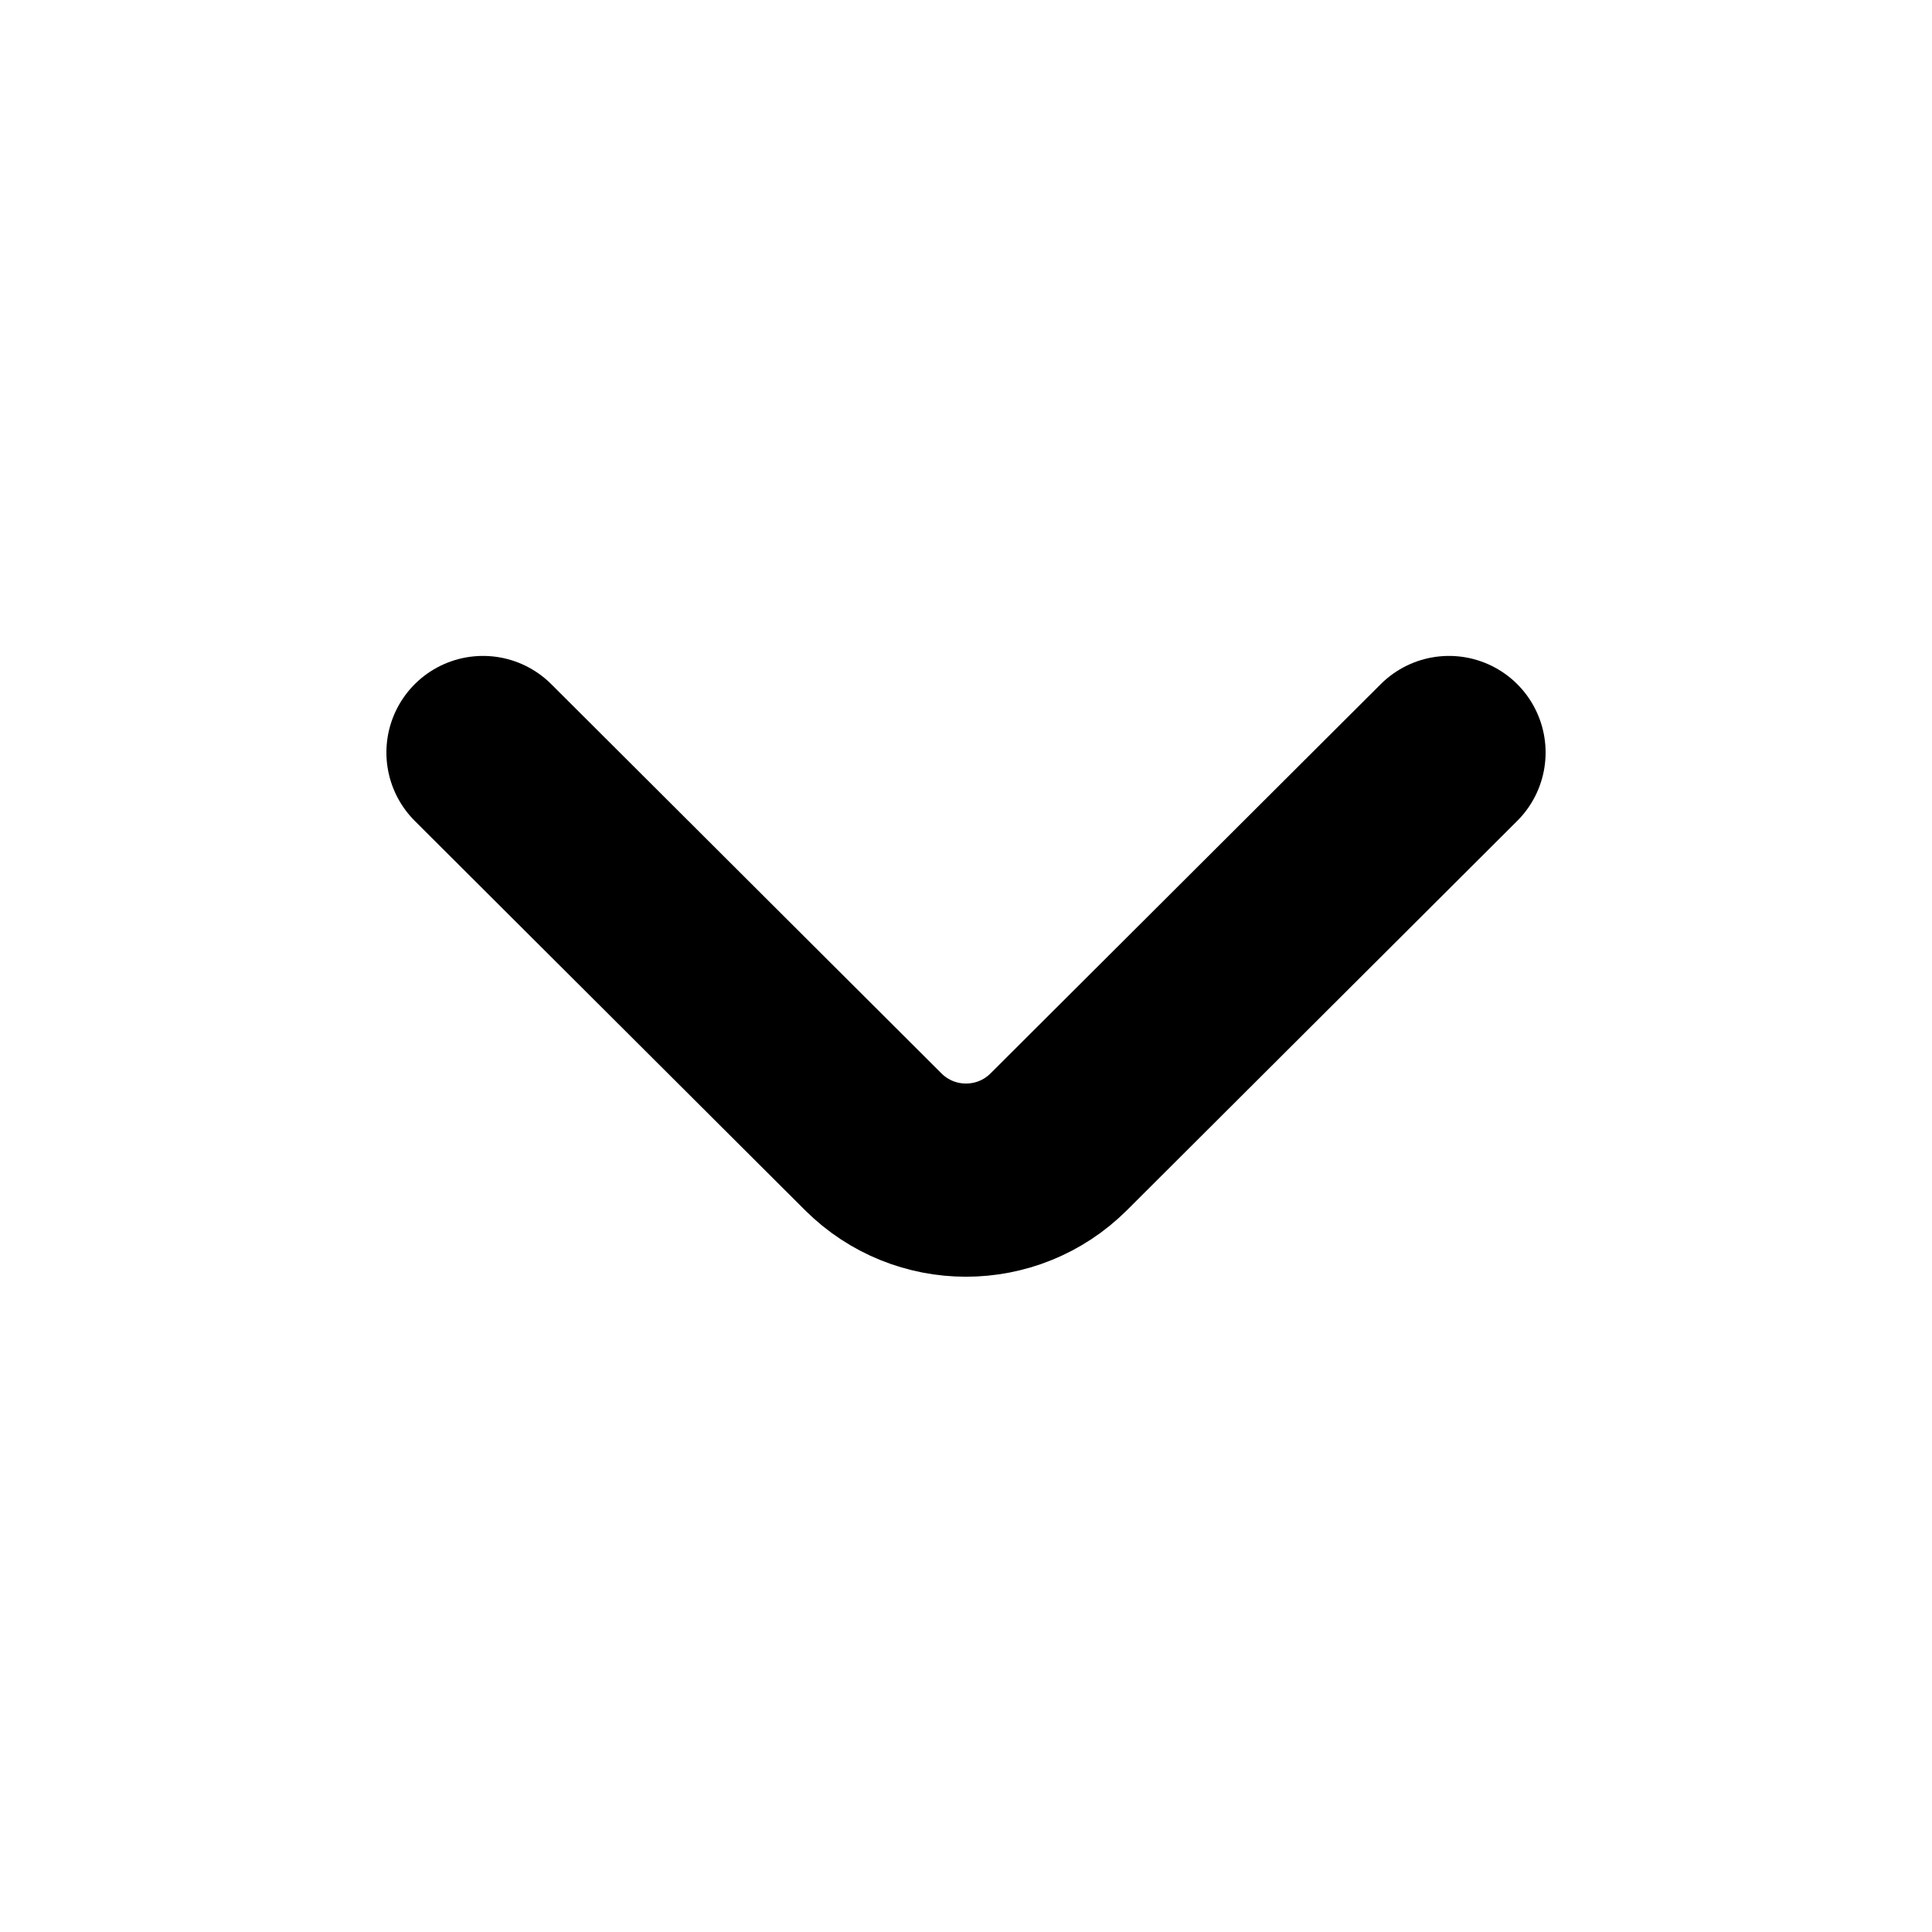
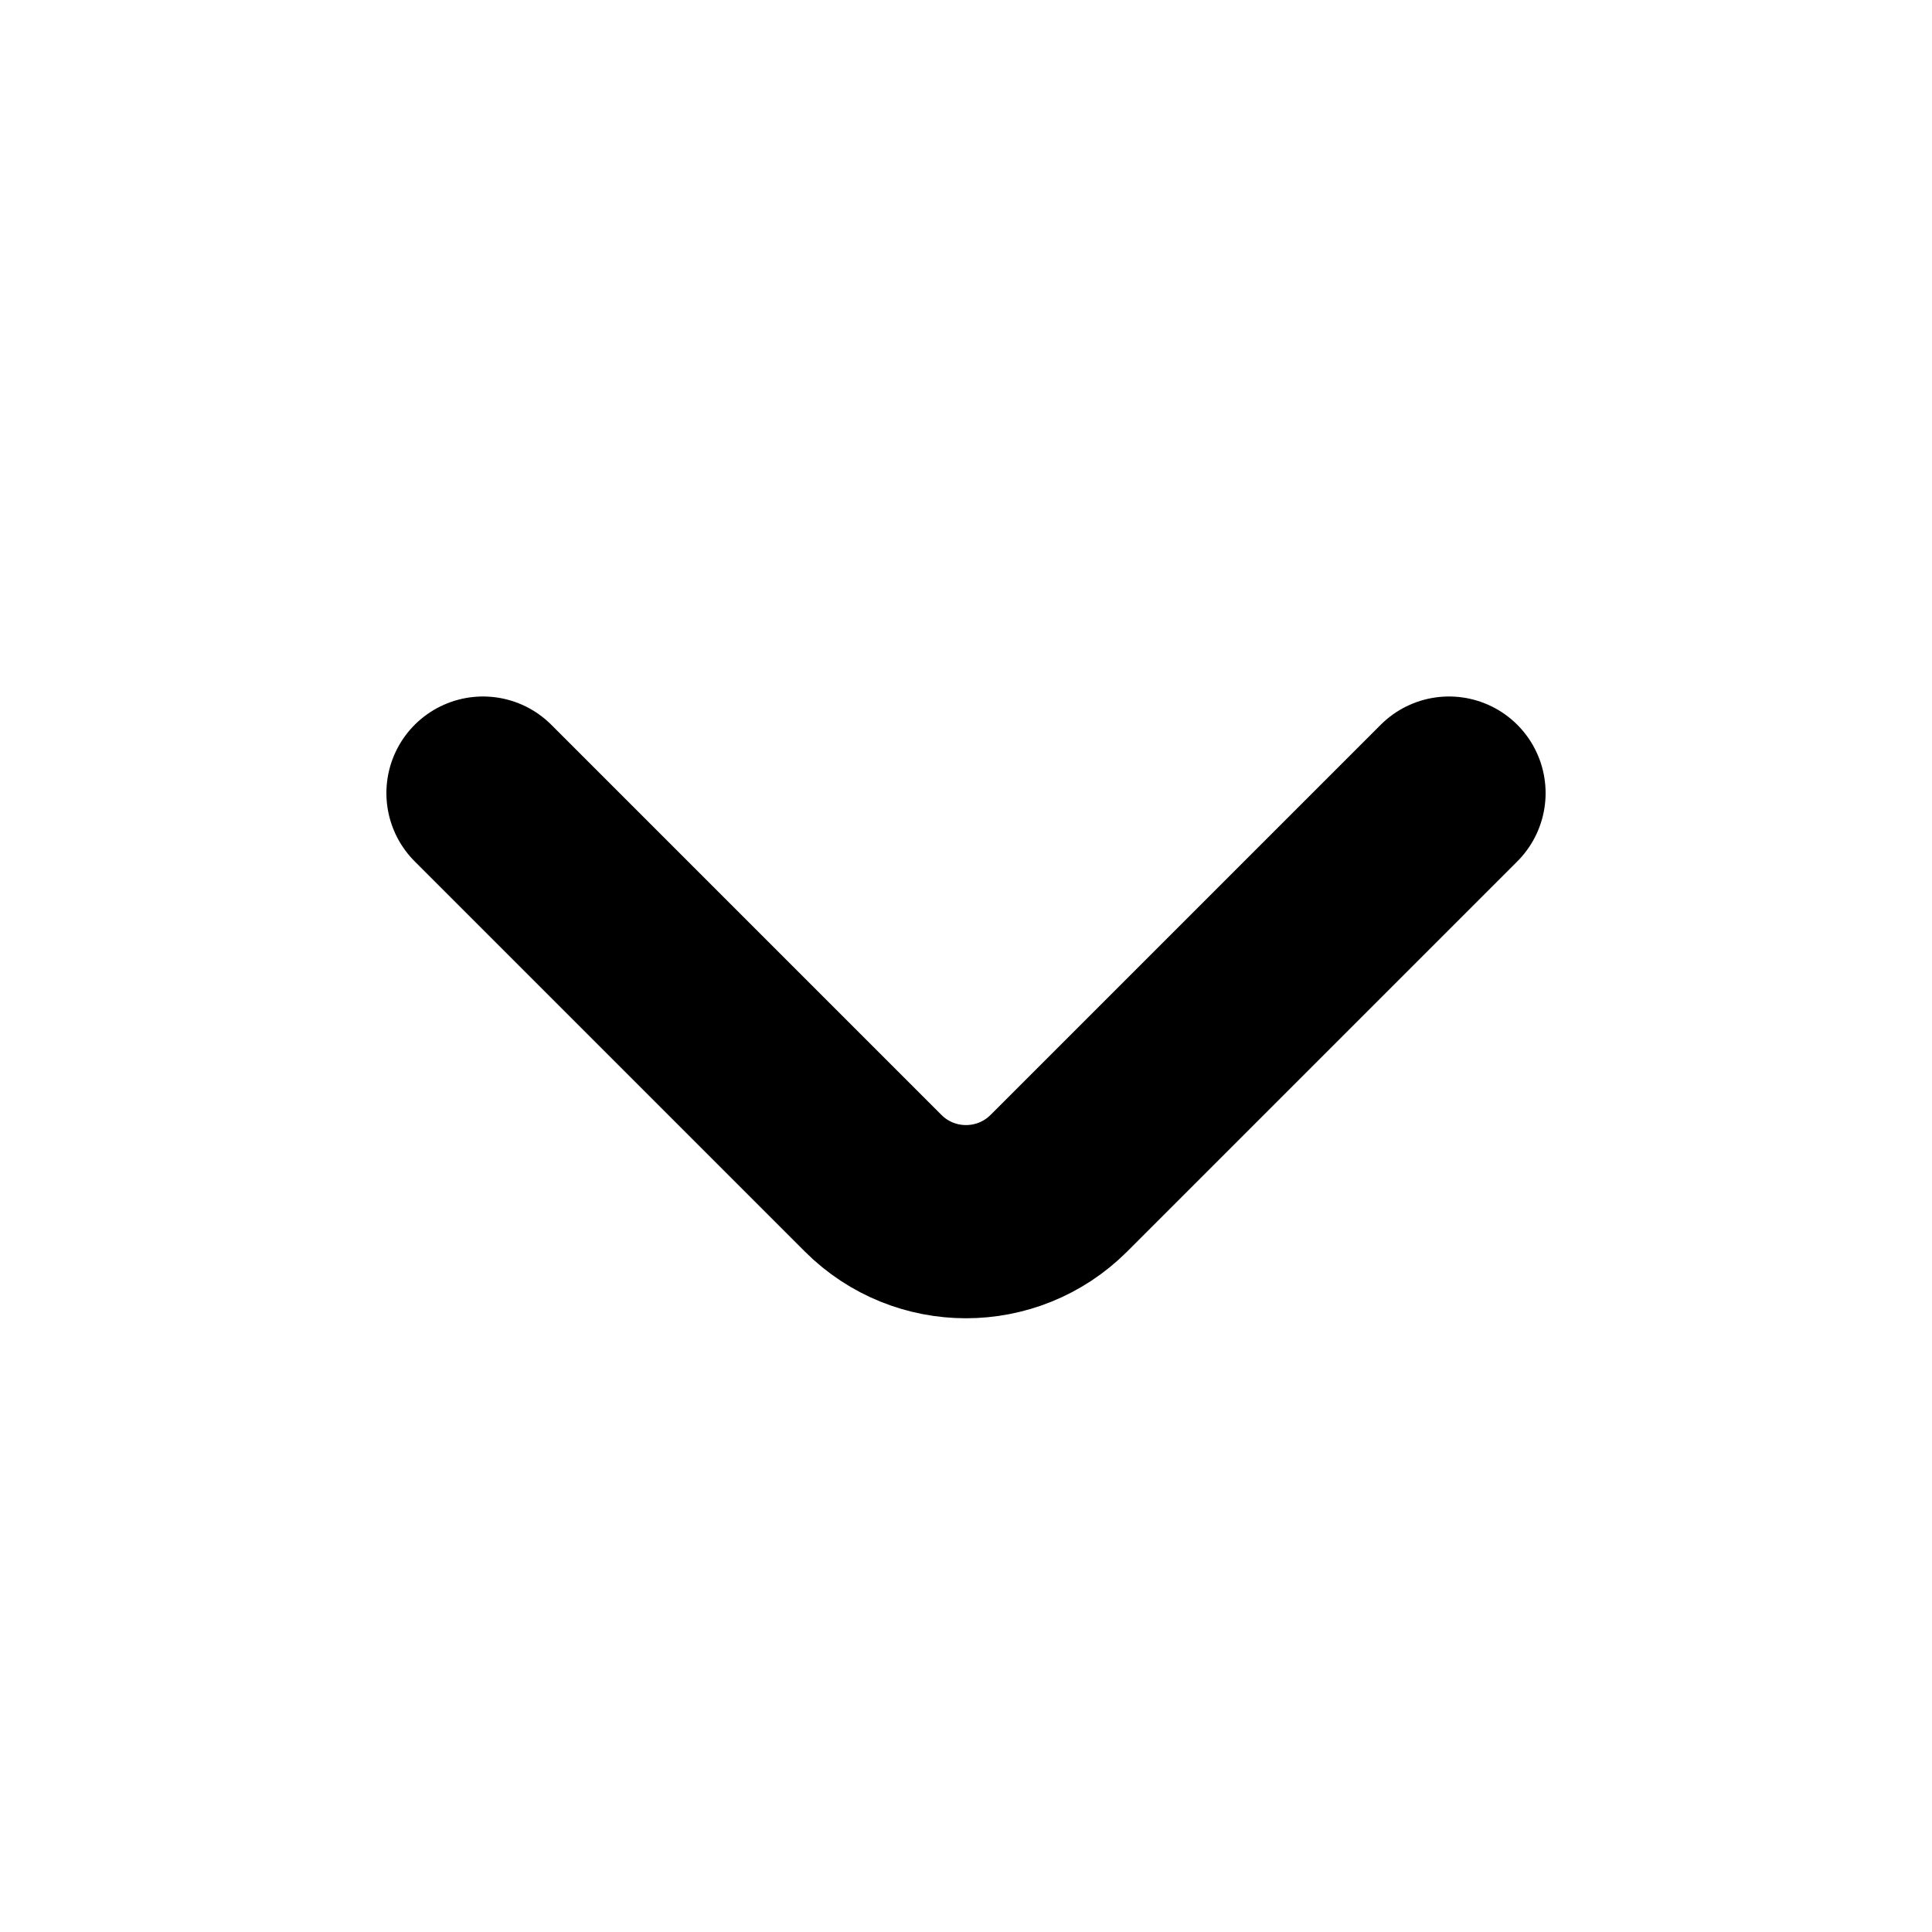
<svg xmlns="http://www.w3.org/2000/svg" viewBox="0 0 20 20" fill="none" stroke="currentColor" stroke-width="2" stroke-linecap="round" stroke-linejoin="round">
-   <path d="M5 7.79L9.04 11.82A1.36 1.36 0 0 0 10.96 11.82L15 7.79" />
+   <path d="M5 8.21L9.04 12.25A1.36 1.36 0 0 0 10.96 12.25L15 8.21" />
</svg>
